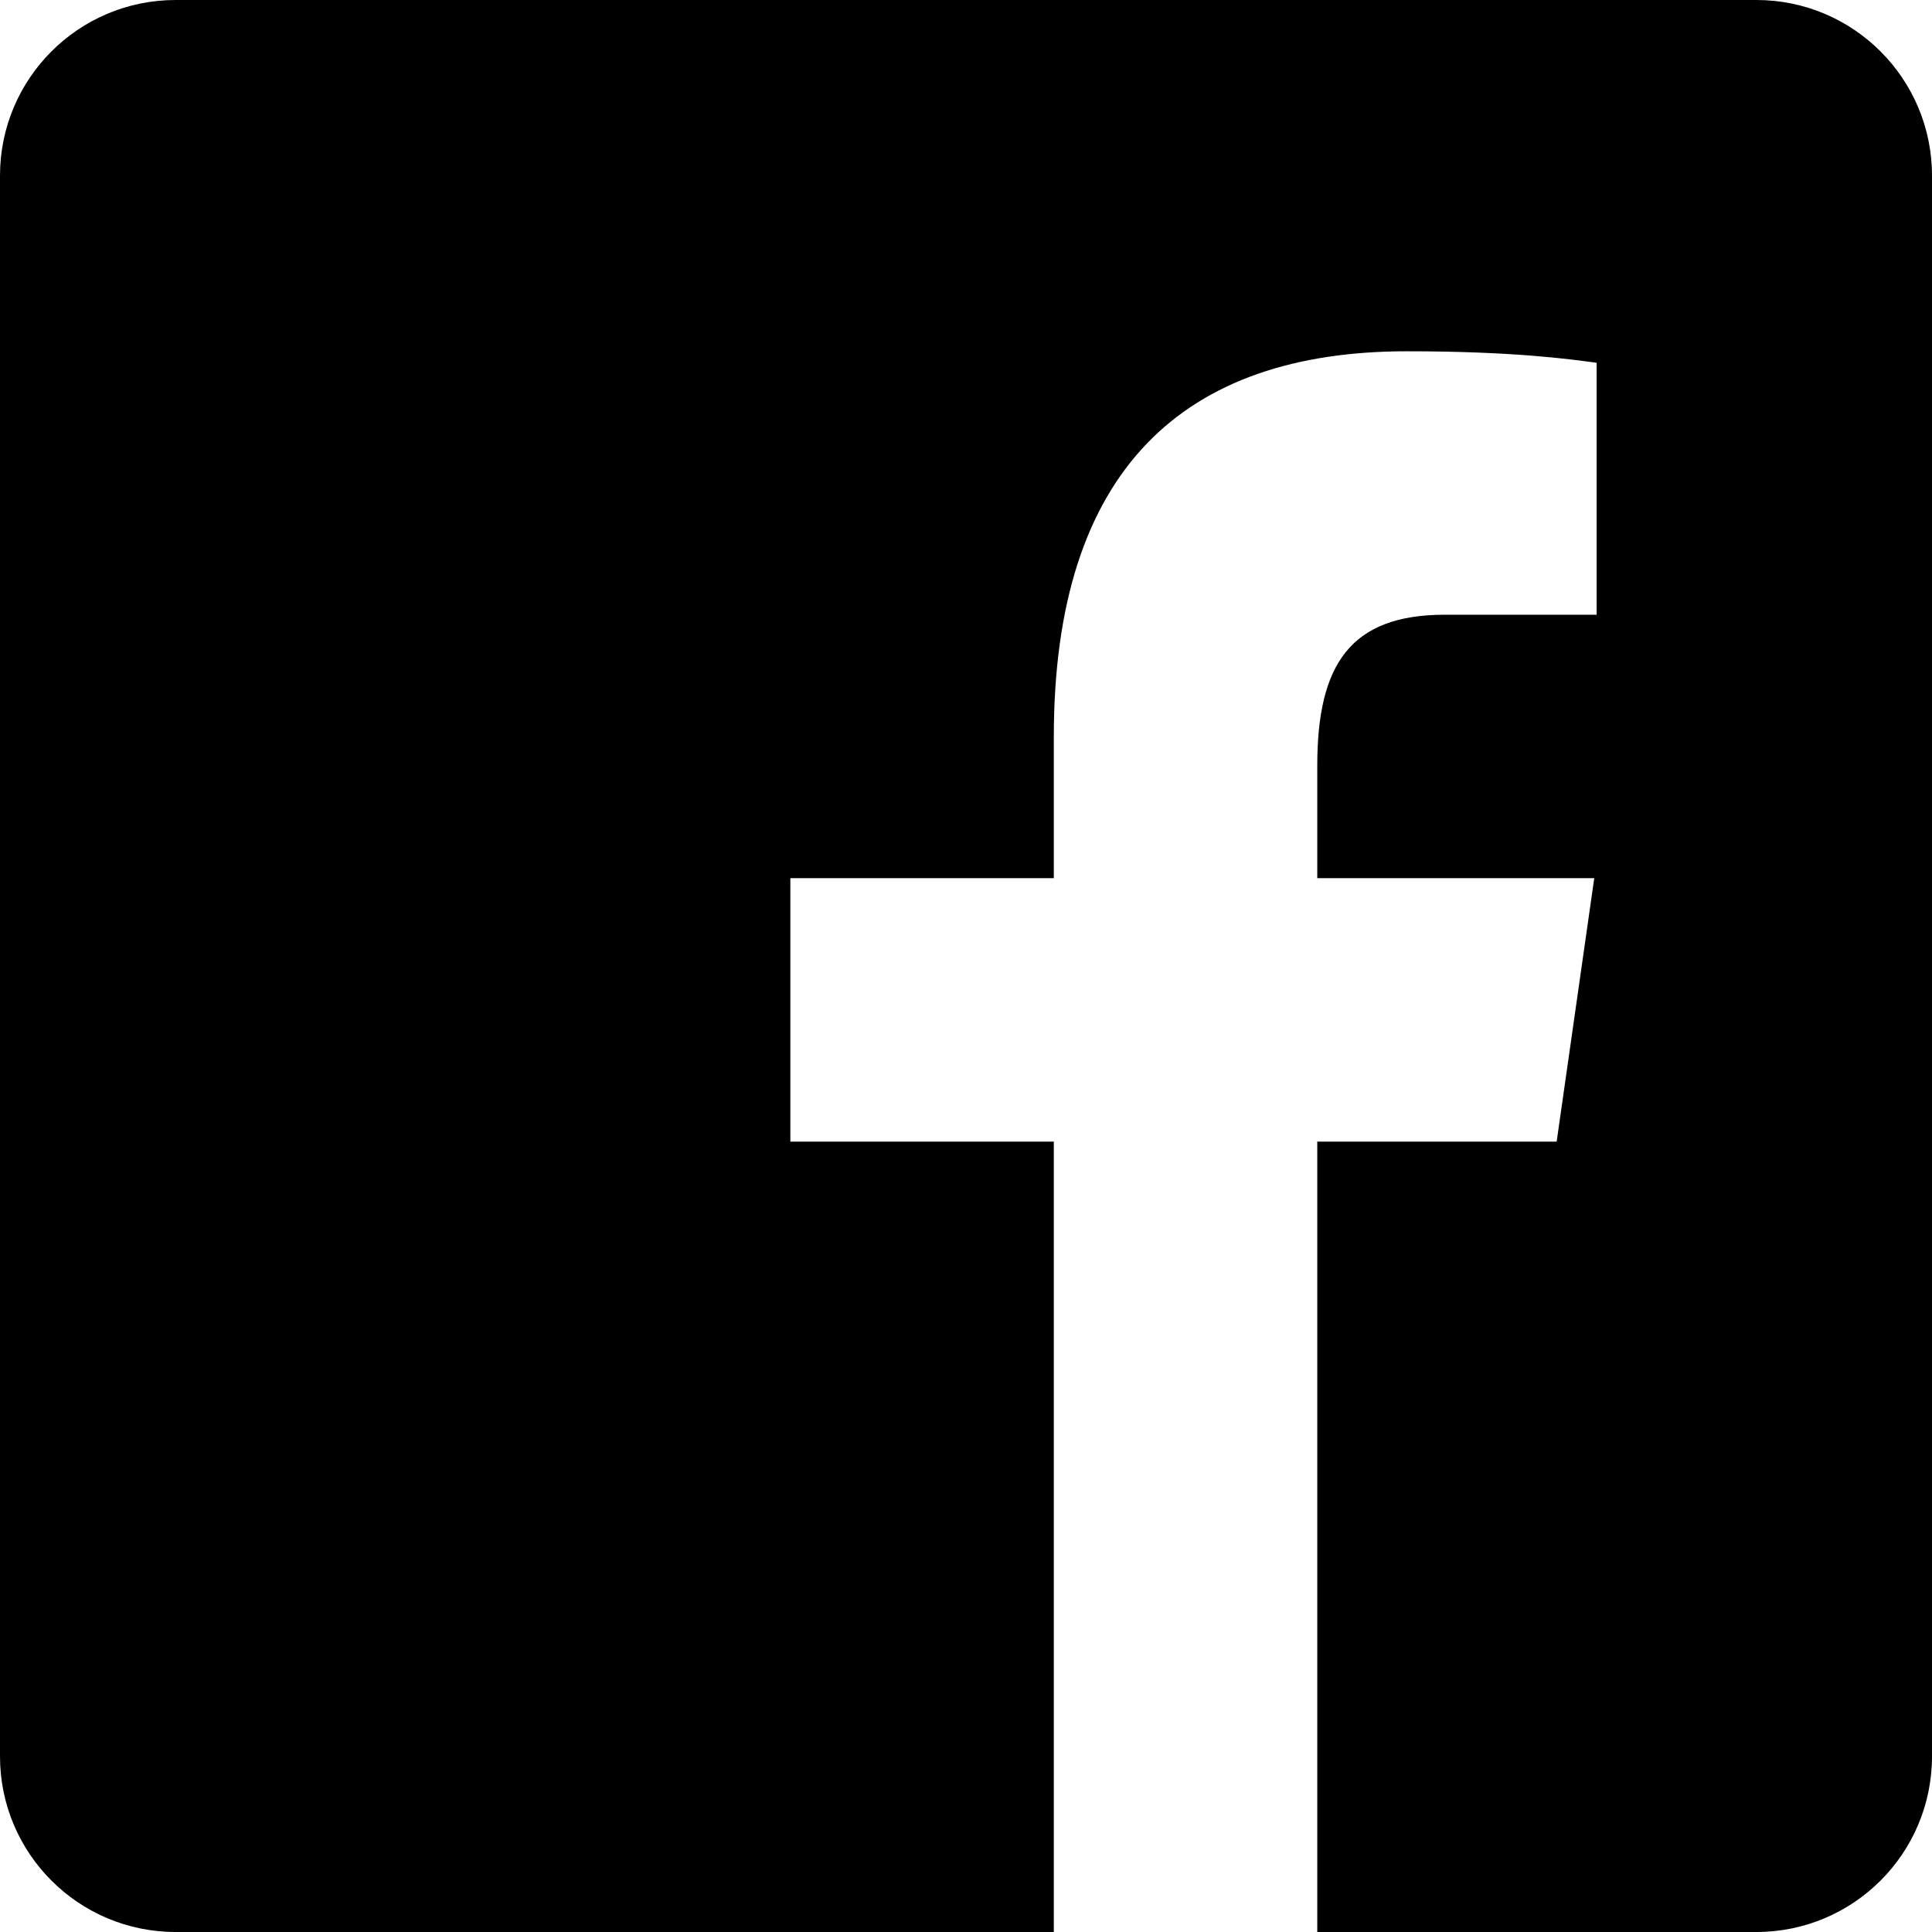
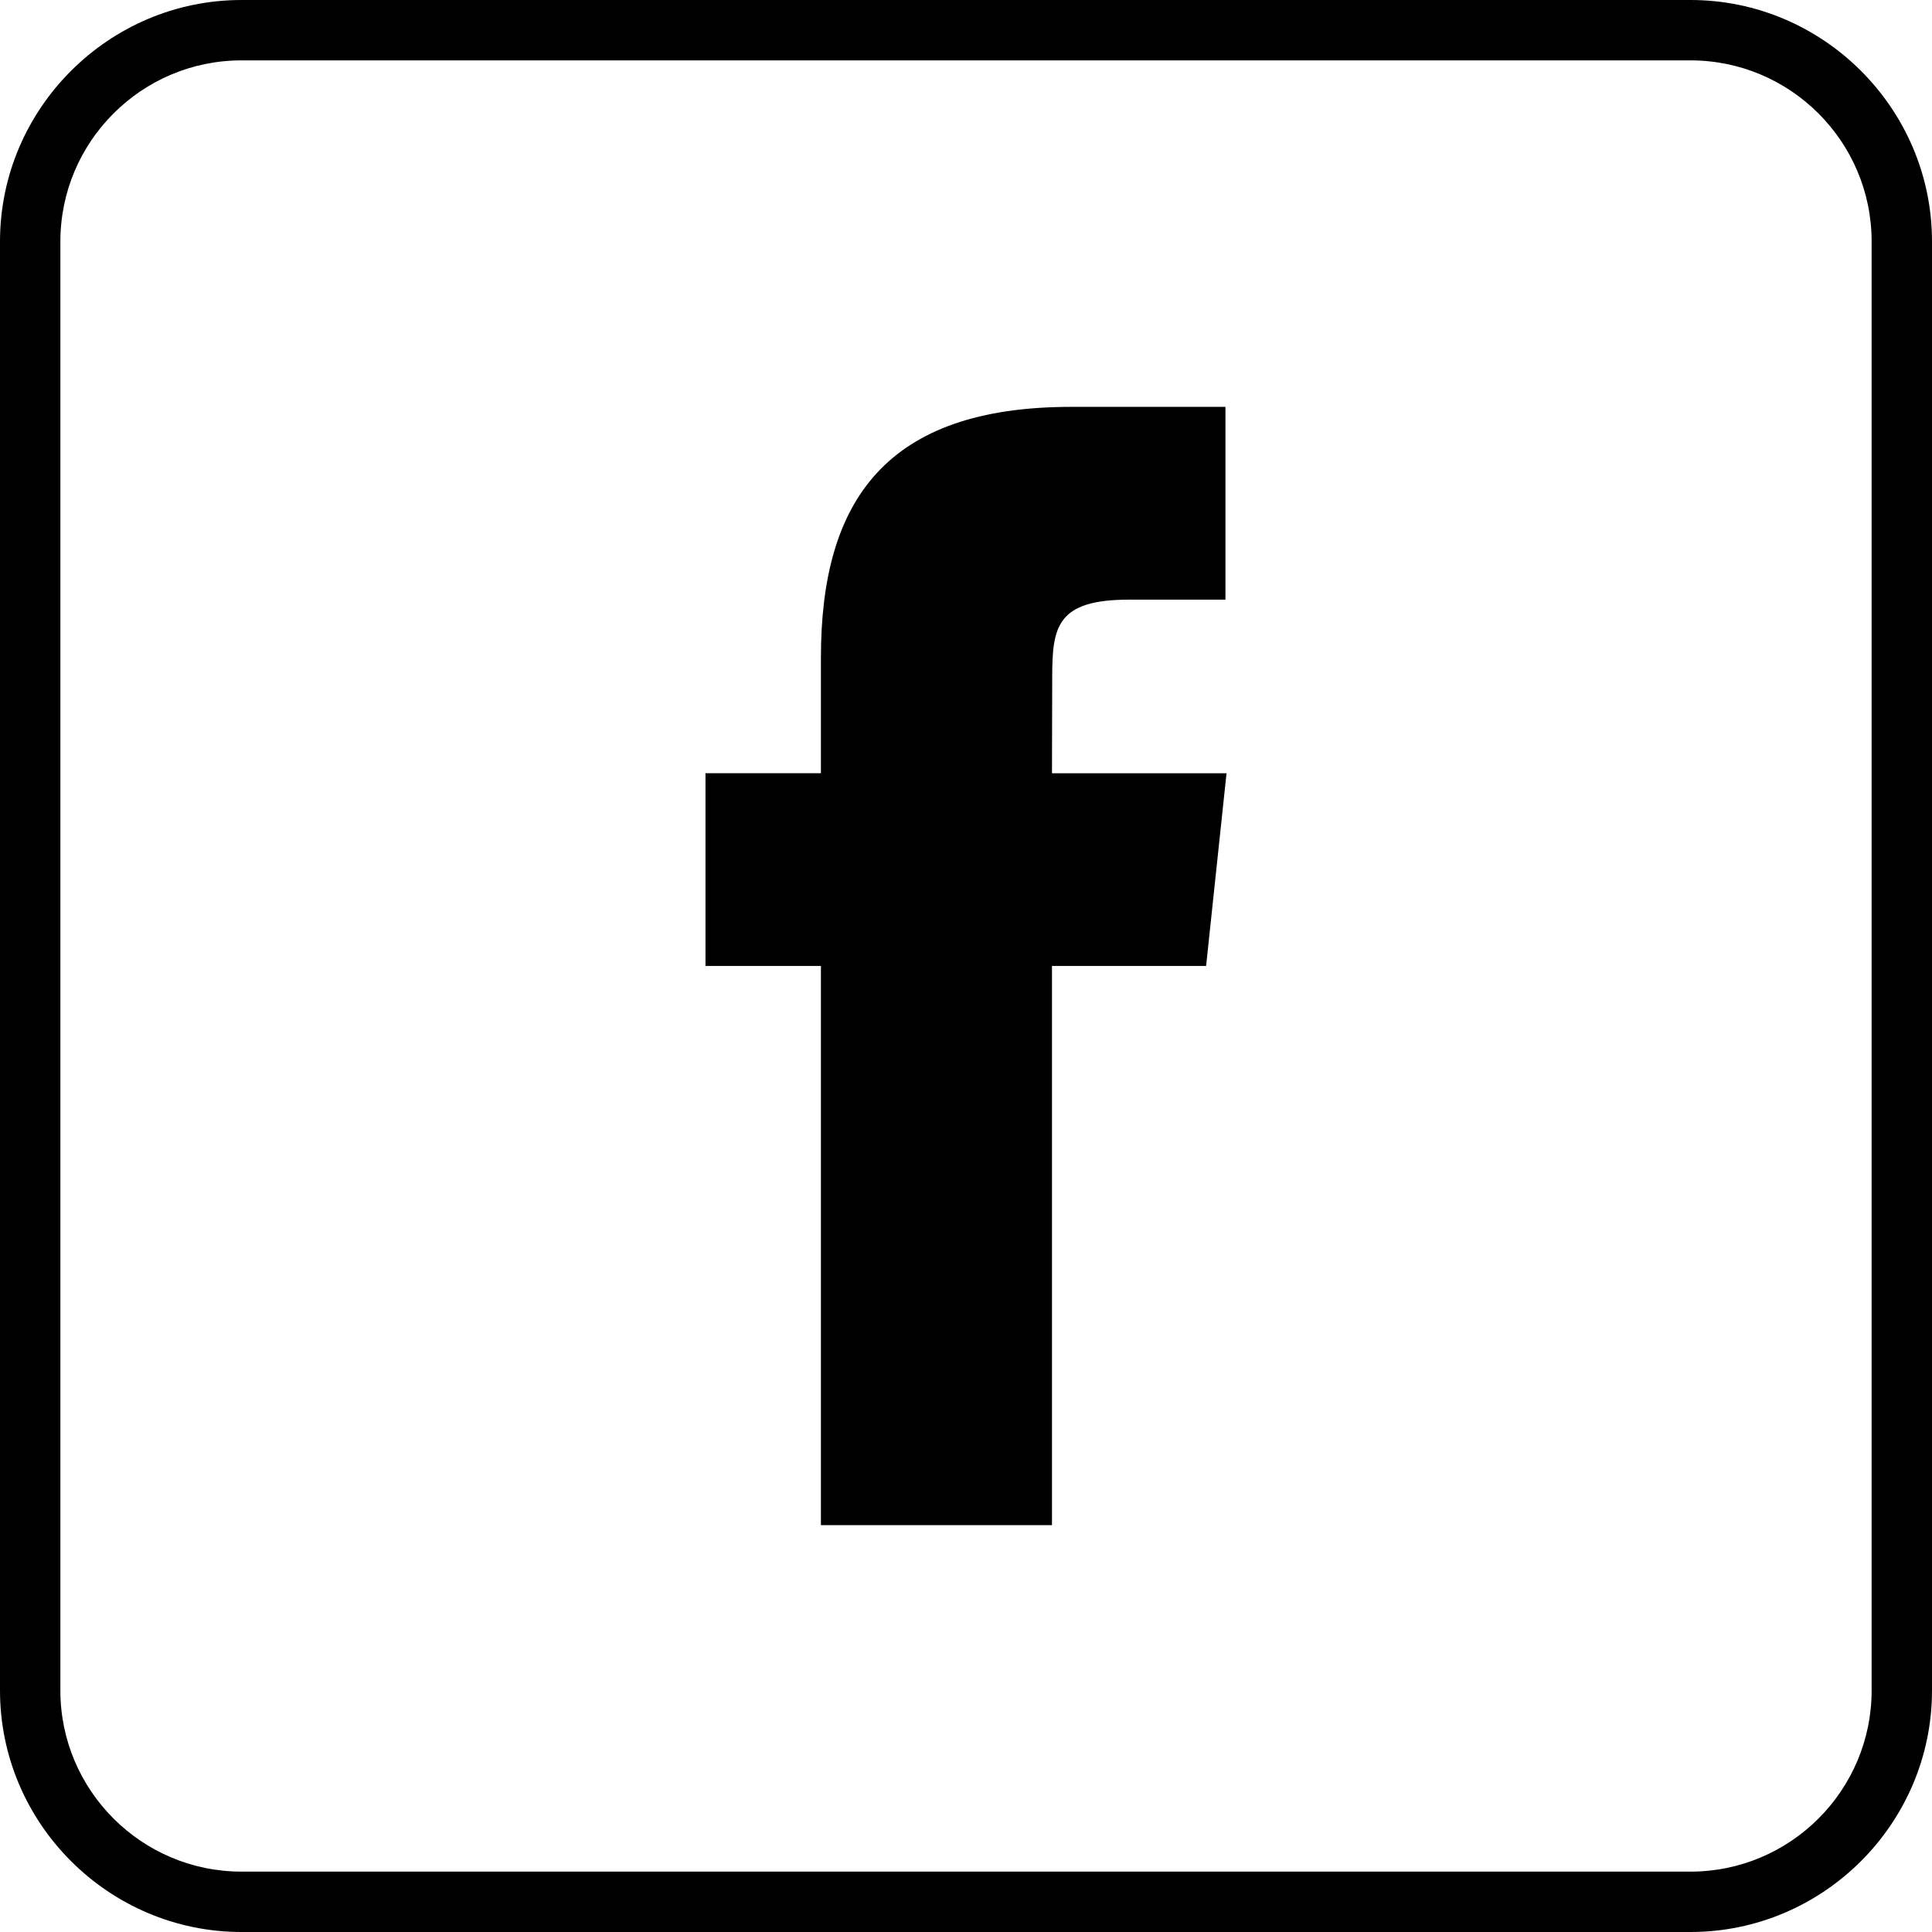
- <svg xmlns="http://www.w3.org/2000/svg" width="66" height="66" viewBox="0 0 66 66" fill="none">
-   <path d="M60 0H6C2.685 0 0 2.685 0 6V60C0 63.315 2.685 66 6 66H36V39H27V30H36V25.167C36 16.017 40.458 12 48.063 12C51.705 12 53.631 12.27 54.543 12.393V21H49.356C46.128 21 45 22.704 45 26.154V30H54.462L53.178 39H45V66H60C63.315 66 66 63.315 66 60V6C66 2.685 63.312 0 60 0Z" fill="black" />
+ <svg xmlns="http://www.w3.org/2000/svg" width="120" height="120" viewBox="0 0 120 120" fill="none">
+   <path d="M105 3.75C111.203 3.75 116.25 8.797 116.25 15V105C116.25 111.203 111.203 116.25 105 116.25H15C8.797 116.25 3.75 111.203 3.75 105V15C3.75 8.797 8.797 3.75 15 3.75H105ZM105 0H15C6.75 0 0 6.75 0 15V105C0 113.25 6.75 120 15 120H105C113.25 120 120 113.25 120 105V15C120 6.75 113.25 0 105 0Z" fill="black" />
+   <path d="M50.989 94.729H65.34V59.996H74.914L76.181 48.03H65.34L65.355 42.038C65.355 38.917 65.651 37.245 70.129 37.245H76.114V25.271H66.536C55.035 25.271 50.989 31.08 50.989 40.841V48.026H43.819V59.996H50.989V94.729Z" fill="black" />
</svg>
